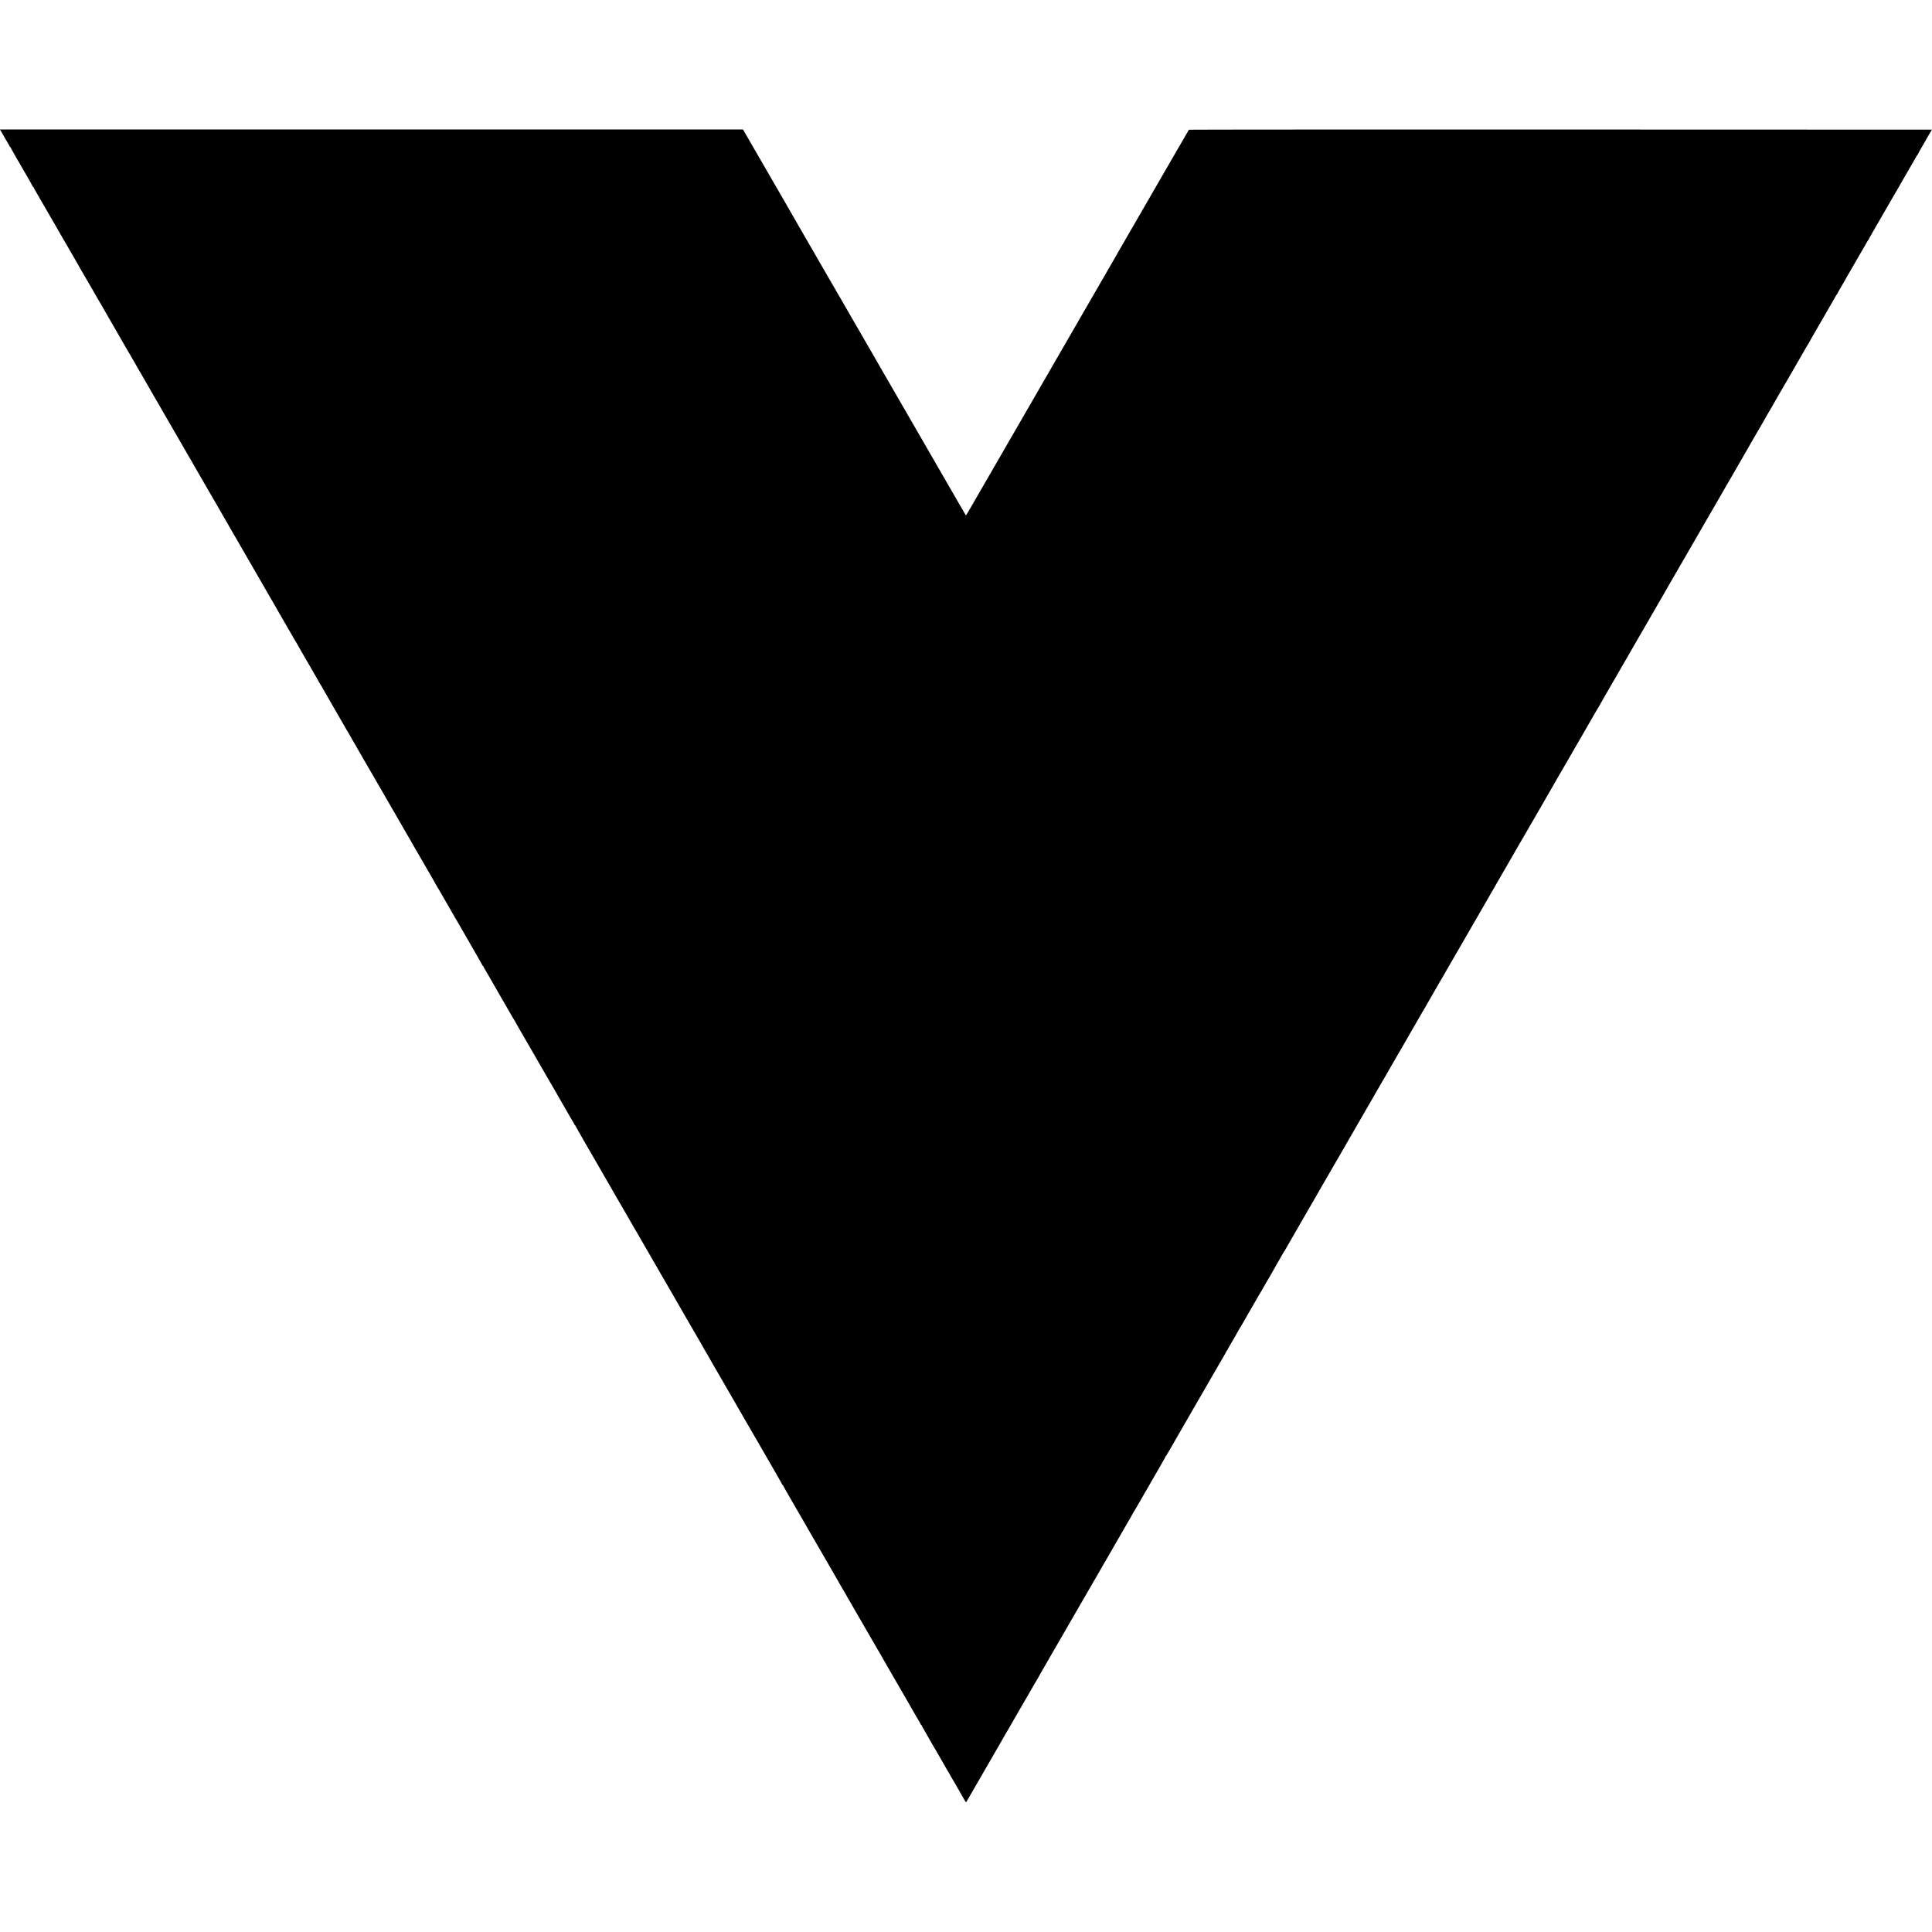
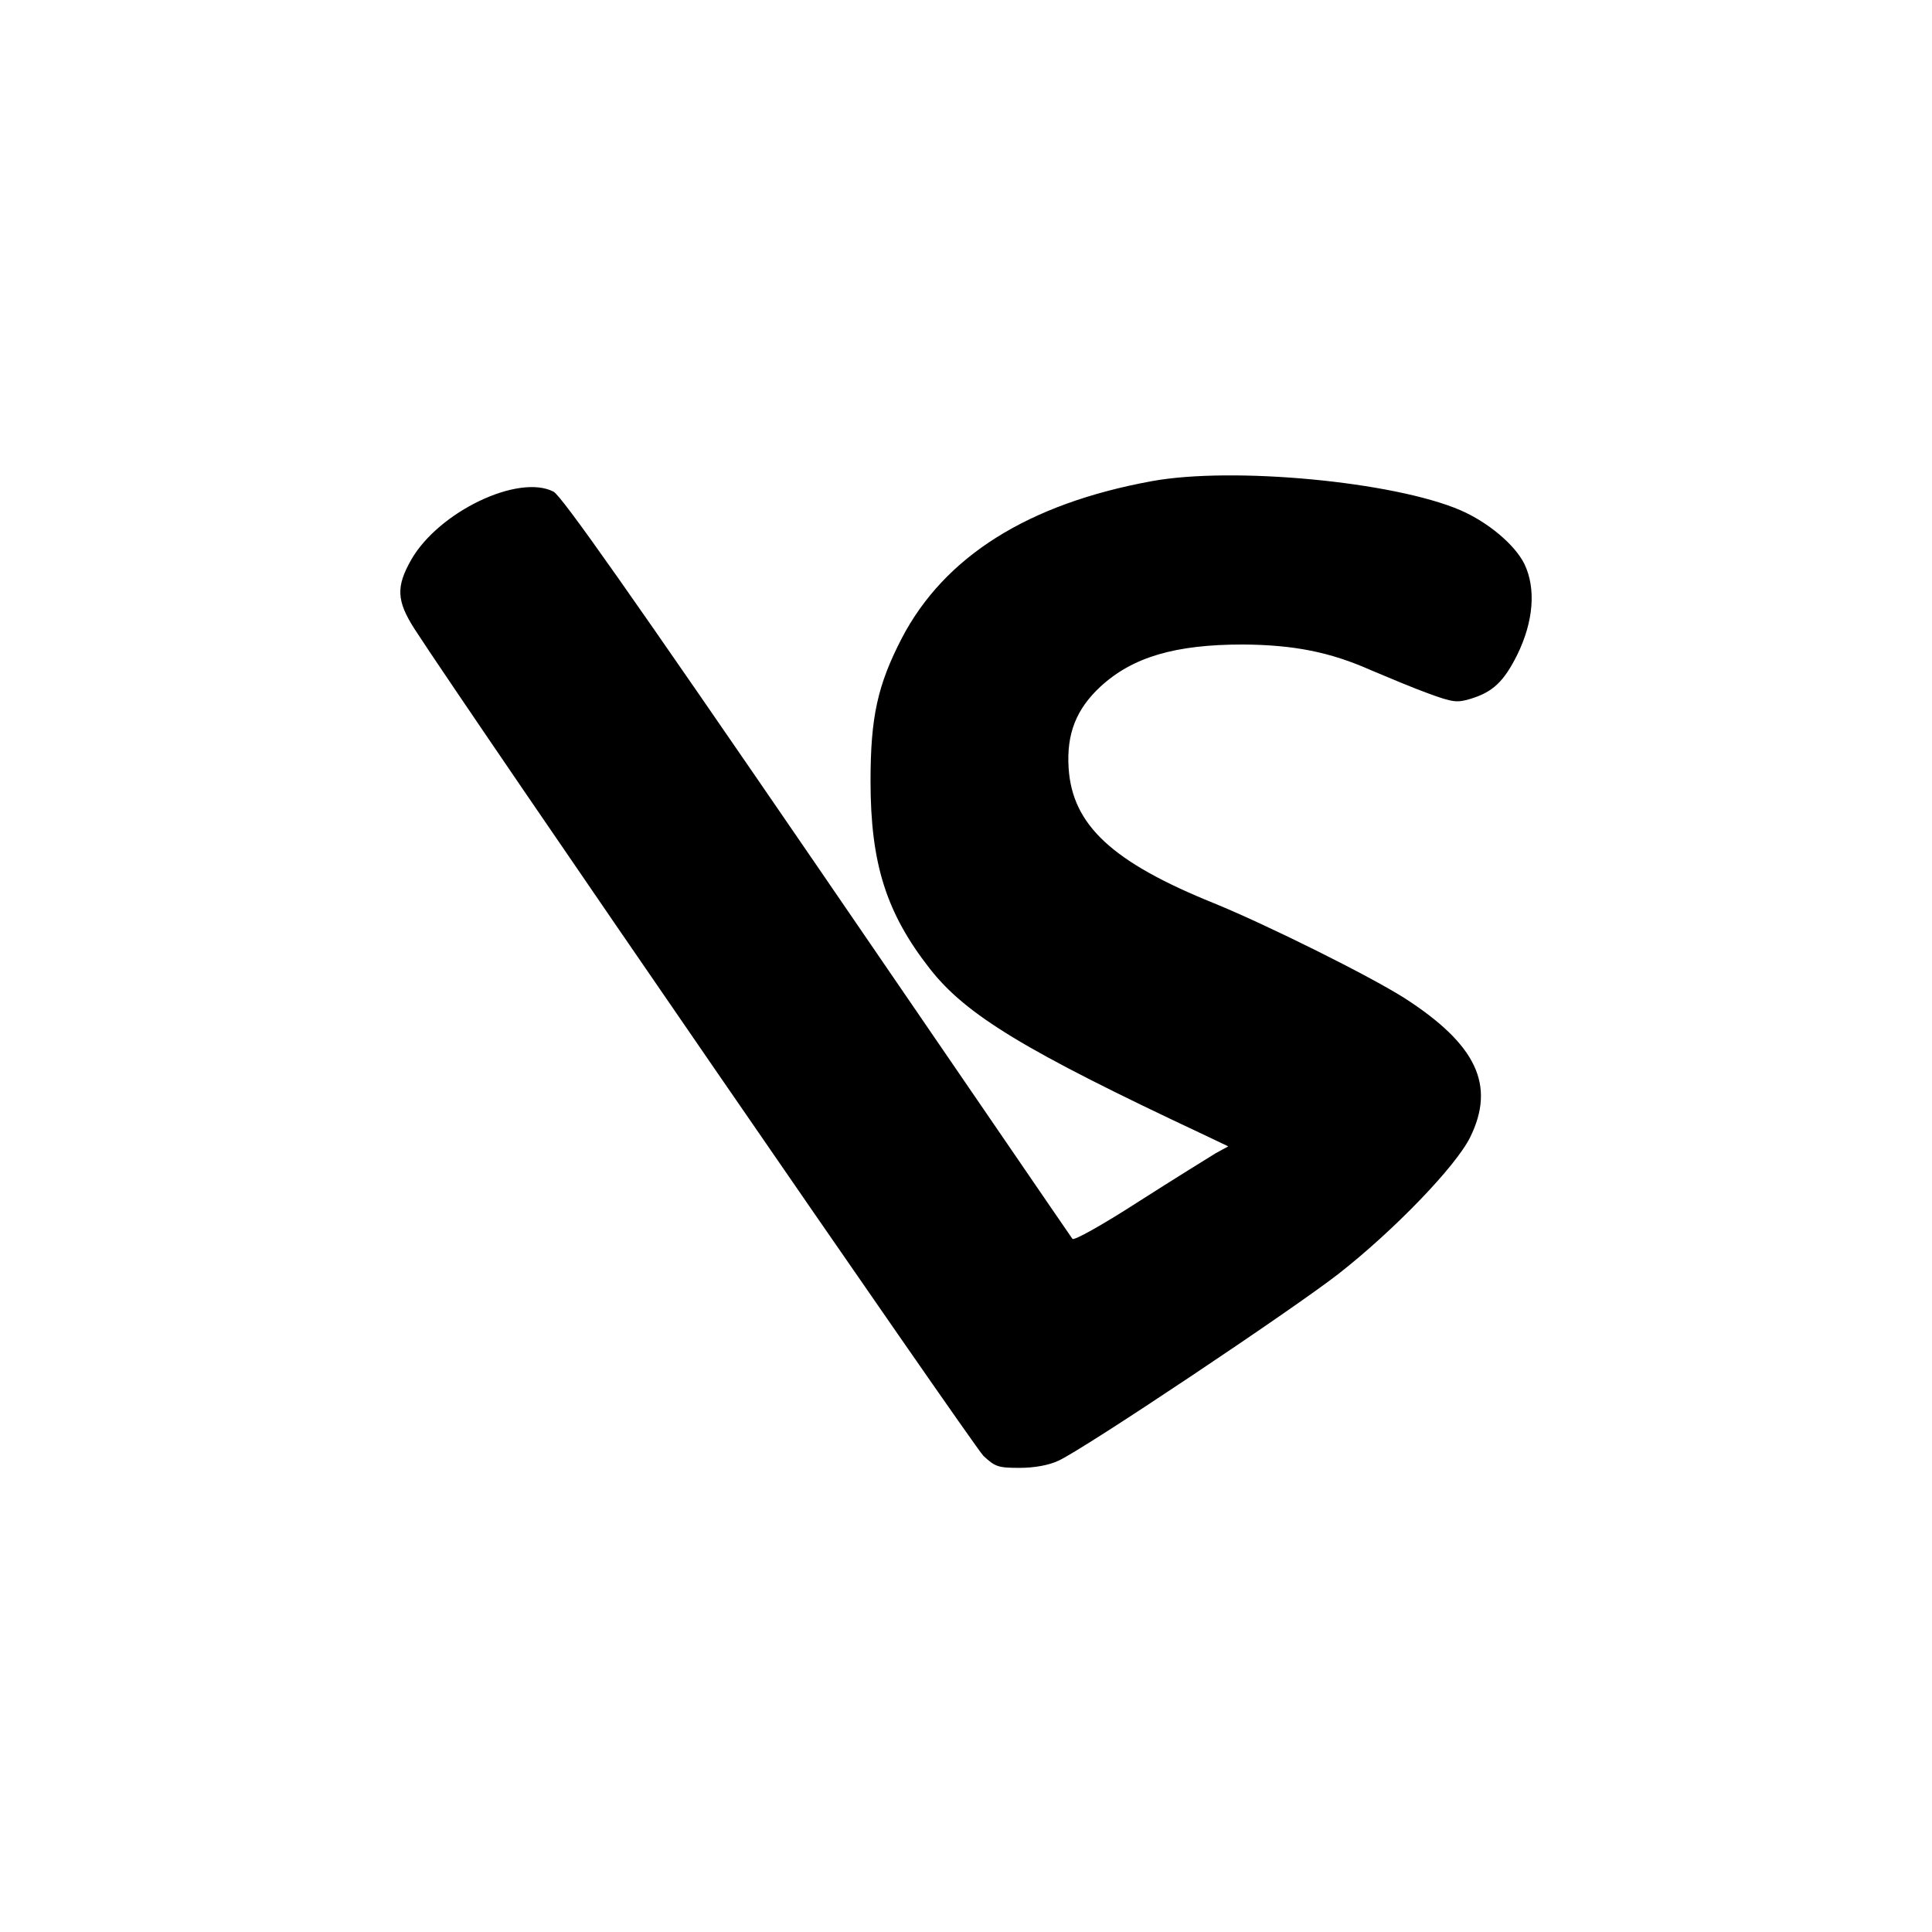
- <svg xmlns="http://www.w3.org/2000/svg" version="1.0" width="16pt" height="16pt" viewBox="0 0 16 16" preserveAspectRatio="xMidYMid meet">
-   <g transform="translate(0,16) scale(0.00032,-0.00032)" fill="#000000" stroke="none">
-     <path d="M18 46618 c45 -75 122 -207 122 -211 0 -2 25 -45 55 -95 30 -50 55 -96 55 -102 0 -5 5 -10 10 -10 6 0 10 -4 10 -9 0 -5 73 -135 161 -288 89 -153 173 -298 187 -323 14 -25 32 -57 41 -72 88 -149 187 -324 189 -335 2 -7 8 -13 13 -13 5 0 9 -4 9 -10 0 -5 46 -89 103 -187 175 -302 490 -846 507 -876 8 -16 20 -36 25 -45 28 -46 290 -498 339 -585 13 -23 74 -129 136 -236 61 -107 123 -215 137 -240 14 -25 29 -50 33 -56 5 -5 23 -37 40 -70 18 -33 38 -67 44 -75 11 -16 21 -33 63 -109 14 -25 29 -50 33 -56 4 -5 21 -35 38 -65 55 -100 261 -455 269 -465 4 -5 14 -21 20 -35 15 -29 41 -75 103 -180 24 -41 52 -88 60 -105 9 -16 57 -100 107 -185 112 -193 362 -626 380 -660 8 -14 23 -38 33 -55 11 -16 23 -37 27 -45 4 -8 26 -46 48 -85 23 -38 53 -90 67 -115 46 -81 64 -113 178 -310 62 -107 121 -210 132 -227 37 -67 56 -99 85 -148 16 -27 32 -57 36 -65 4 -8 15 -27 25 -42 9 -15 53 -89 96 -165 44 -76 177 -307 296 -513 120 -206 268 -463 330 -570 131 -227 117 -203 200 -348 36 -62 73 -125 82 -140 10 -15 21 -34 25 -42 4 -8 20 -37 36 -65 17 -27 38 -65 48 -82 49 -85 64 -111 87 -153 13 -25 28 -49 32 -55 4 -5 78 -134 165 -285 87 -151 166 -288 176 -305 10 -16 26 -43 35 -59 9 -17 125 -217 257 -445 132 -229 253 -441 270 -471 17 -30 45 -79 64 -108 18 -29 33 -54 33 -57 0 -2 20 -37 44 -77 24 -40 123 -212 221 -383 97 -170 190 -330 205 -355 16 -25 39 -65 53 -90 13 -25 81 -144 152 -265 70 -121 137 -238 150 -260 12 -22 37 -65 55 -95 18 -30 43 -73 55 -95 12 -22 48 -85 80 -140 77 -132 163 -280 190 -330 13 -22 71 -123 130 -225 59 -102 116 -199 126 -217 10 -17 29 -50 43 -72 15 -22 26 -43 26 -45 0 -2 27 -50 60 -106 33 -56 60 -103 60 -105 0 -2 55 -98 90 -155 8 -14 182 -316 239 -414 13 -22 45 -79 72 -124 27 -46 49 -86 49 -89 0 -2 14 -24 30 -48 16 -24 30 -46 30 -49 0 -5 74 -135 100 -176 5 -8 24 -42 43 -75 50 -88 58 -101 262 -455 104 -179 199 -345 213 -370 14 -25 28 -49 32 -55 4 -5 17 -26 28 -45 10 -19 62 -109 114 -200 114 -197 133 -230 170 -295 16 -27 33 -57 38 -65 17 -28 96 -165 103 -180 4 -8 16 -28 26 -45 10 -16 77 -131 148 -255 72 -124 181 -313 243 -420 62 -107 121 -209 131 -227 35 -62 323 -560 392 -678 38 -66 83 -145 100 -175 16 -30 33 -59 37 -65 4 -5 17 -27 29 -47 34 -61 56 -100 90 -156 17 -29 31 -55 31 -57 0 -2 17 -32 39 -67 21 -35 134 -229 251 -433 117 -203 235 -407 261 -451 27 -45 49 -85 49 -88 0 -4 8 -19 19 -34 15 -21 200 -341 309 -533 10 -19 33 -58 51 -87 17 -29 31 -54 31 -56 0 -2 25 -44 55 -94 30 -50 55 -95 55 -98 0 -4 6 -15 14 -23 7 -9 27 -41 43 -71 17 -30 170 -297 342 -594 171 -296 311 -542 311 -547 0 -5 5 -9 10 -9 6 0 10 -4 10 -10 0 -5 22 -47 49 -92 27 -46 58 -99 68 -118 24 -43 81 -140 93 -160 5 -8 66 -114 135 -235 69 -121 130 -227 135 -235 12 -21 259 -447 283 -490 10 -19 28 -47 38 -62 11 -14 19 -29 19 -32 0 -3 37 -69 83 -148 99 -170 305 -526 337 -583 13 -22 31 -53 41 -70 11 -16 22 -37 26 -45 7 -14 82 -146 103 -180 14 -24 181 -311 205 -355 13 -22 46 -80 75 -130 29 -49 64 -110 78 -135 14 -25 51 -88 82 -140 31 -52 59 -102 63 -110 4 -8 18 -33 31 -55 205 -353 284 -489 309 -535 17 -30 45 -78 62 -106 18 -28 36 -60 39 -72 4 -12 12 -22 17 -22 5 0 9 -4 9 -10 0 -5 109 -197 241 -427 133 -230 250 -431 259 -448 51 -90 222 -385 280 -485 37 -63 78 -135 92 -160 14 -25 67 -117 118 -205 51 -88 101 -175 111 -193 34 -58 55 -95 149 -257 51 -88 101 -173 110 -190 9 -16 76 -131 147 -255 72 -124 140 -241 151 -260 61 -108 281 -489 355 -615 38 -66 77 -133 87 -150 35 -63 91 -161 100 -175 14 -23 99 -169 128 -220 54 -97 135 -235 142 -245 4 -5 20 -32 35 -60 26 -48 238 -416 276 -480 10 -16 26 -46 37 -65 30 -53 382 -661 403 -695 10 -16 22 -37 26 -45 4 -8 26 -48 50 -88 24 -41 43 -75 43 -77 0 -2 22 -40 50 -85 27 -45 50 -84 50 -86 0 -3 38 -69 83 -147 84 -142 302 -520 340 -587 10 -19 34 -60 52 -90 18 -30 44 -75 57 -100 14 -25 45 -79 70 -120 25 -41 56 -96 70 -121 14 -25 77 -133 138 -240 62 -107 122 -210 132 -229 25 -43 310 -535 337 -581 11 -19 26 -45 34 -59 17 -32 238 -414 266 -460 11 -19 24 -41 28 -49 3 -7 75 -133 160 -278 84 -146 153 -269 153 -274 0 -5 5 -9 10 -9 6 0 10 -4 10 -10 0 -5 82 -150 181 -322 182 -314 201 -346 240 -415 12 -21 80 -139 152 -263 71 -124 141 -245 155 -270 14 -25 28 -49 32 -55 6 -8 145 -248 220 -380 37 -66 209 -362 229 -395 11 -19 24 -42 28 -49 4 -8 67 -118 140 -243 73 -125 133 -230 133 -233 0 -2 15 -28 33 -57 19 -29 47 -78 64 -108 17 -30 53 -93 79 -139 53 -90 82 -141 157 -272 82 -142 115 -199 381 -659 142 -245 268 -463 281 -485 12 -22 71 -125 132 -230 60 -104 172 -298 248 -430 76 -132 146 -253 156 -270 11 -16 22 -36 26 -44 3 -8 30 -54 60 -103 29 -49 53 -91 53 -93 0 -3 18 -34 40 -70 22 -36 40 -67 40 -69 0 -2 37 -66 81 -142 45 -77 98 -168 119 -204 20 -36 47 -81 58 -100 12 -19 27 -47 33 -62 6 -16 15 -28 20 -28 5 0 9 -4 9 -9 0 -6 63 -118 140 -251 77 -133 140 -243 140 -245 0 -2 18 -33 41 -70 22 -37 49 -83 60 -101 10 -19 29 -51 40 -71 25 -45 109 -189 126 -218 7 -11 17 -29 22 -40 6 -11 22 -38 35 -60 14 -22 37 -62 52 -90 14 -27 35 -62 45 -77 11 -14 19 -29 19 -32 0 -3 18 -35 40 -71 22 -36 40 -67 40 -69 0 -2 19 -35 42 -72 23 -38 55 -94 72 -124 26 -47 139 -244 171 -298 6 -9 21 -36 34 -60 28 -48 37 -51 51 -19 6 12 19 36 29 52 10 17 27 46 38 65 11 19 104 181 208 360 103 179 199 345 213 370 14 25 42 74 64 109 21 34 38 65 38 67 0 2 18 33 40 69 22 36 40 67 40 69 0 3 177 310 199 346 16 26 136 234 140 244 2 5 25 44 52 88 27 44 49 81 49 84 0 2 18 34 40 70 22 36 40 67 40 69 0 2 20 36 43 77 35 58 169 289 297 513 9 17 50 86 90 155 40 69 86 150 103 180 16 30 35 62 41 70 6 8 16 24 22 35 35 64 72 129 167 293 59 100 116 199 127 220 11 20 30 53 41 72 43 72 1070 1850 1121 1940 14 25 65 113 113 195 48 83 96 166 107 185 10 19 28 50 38 68 11 18 73 124 137 235 64 111 175 303 246 427 71 124 173 299 225 390 52 91 116 202 143 248 27 45 49 85 49 89 0 4 6 14 14 22 7 9 28 43 46 76 26 47 251 436 378 655 11 19 29 51 40 70 11 19 101 176 201 348 99 172 181 317 181 323 0 5 5 9 10 9 6 0 10 5 10 11 0 6 8 23 18 37 11 15 32 52 49 82 16 30 130 228 253 440 122 212 234 405 248 430 13 25 39 70 57 100 39 65 69 117 130 225 25 44 50 87 55 95 12 19 78 134 220 380 61 107 129 224 150 260 161 277 222 382 246 425 15 28 47 83 71 123 24 41 43 78 43 83 0 5 4 9 8 9 4 0 13 12 19 28 7 15 23 45 36 67 66 110 277 478 277 483 0 3 6 13 14 21 7 9 27 41 43 71 17 30 45 80 63 110 34 57 375 649 394 685 6 11 16 27 22 35 6 8 26 42 44 75 18 33 41 74 51 90 10 17 24 41 32 55 54 97 72 128 88 152 11 14 19 28 19 30 0 3 79 141 175 308 96 167 175 305 175 308 0 3 6 13 14 21 7 9 26 39 41 66 33 60 276 483 338 587 24 40 46 80 50 88 4 8 13 24 20 35 14 23 95 163 125 215 11 19 52 91 92 160 40 69 80 139 90 155 9 17 103 179 207 360 105 182 200 346 211 365 103 181 463 802 489 845 7 11 15 27 19 35 4 8 29 51 55 95 64 110 828 1433 848 1470 9 17 24 41 33 55 9 14 29 48 45 77 15 28 52 93 82 145 30 51 62 107 71 123 17 30 231 398 400 690 51 88 103 179 115 202 12 23 26 48 32 55 6 7 24 38 40 68 17 30 61 107 98 170 37 63 84 144 103 180 19 36 41 72 48 81 8 8 14 18 14 21 0 4 27 51 59 106 32 55 72 124 89 154 16 29 71 125 122 213 51 88 104 180 118 205 13 25 28 50 32 55 4 6 17 26 28 45 11 19 45 80 77 135 31 55 66 116 77 135 11 19 88 152 171 295 401 694 620 1072 650 1125 11 19 87 152 170 295 83 143 158 273 166 288 9 16 21 36 26 45 6 9 31 52 55 96 25 43 54 94 66 115 11 20 95 164 186 321 91 157 173 299 182 315 9 17 26 46 37 65 12 19 66 114 121 210 56 96 108 186 117 200 8 14 24 40 34 59 24 45 383 664 412 713 5 9 17 29 26 45 15 28 120 210 241 419 36 61 68 117 72 125 4 8 12 23 19 34 35 57 245 420 262 453 11 20 35 61 53 90 17 29 32 54 32 56 0 3 28 51 62 108 33 57 70 119 80 138 10 19 23 42 28 50 5 8 32 53 59 100 27 47 149 258 271 470 122 212 234 405 248 430 30 53 62 108 80 135 6 11 15 27 19 35 4 8 85 150 181 315 96 165 187 323 202 350 31 56 116 202 130 225 5 8 25 42 43 75 19 33 92 159 162 280 149 257 157 271 202 350 19 33 38 67 43 75 9 14 228 392 275 475 12 22 55 96 95 165 40 69 80 139 90 155 24 42 202 350 221 383 9 15 27 47 41 72 14 25 75 131 136 236 61 106 121 210 134 232 99 172 271 470 279 482 5 8 23 40 40 70 18 30 81 141 142 245 60 105 121 210 135 235 14 25 71 124 127 220 56 96 143 247 194 335 51 88 96 167 102 175 14 24 180 311 204 355 23 43 340 590 356 615 5 8 50 87 101 175 171 301 517 898 582 1008 25 43 46 81 46 83 0 2 12 23 27 47 14 23 40 67 56 97 16 30 35 62 42 70 7 8 15 22 18 30 4 8 20 38 37 65 16 28 33 57 37 65 6 12 111 196 143 250 5 8 55 95 112 193 57 98 113 195 126 215 12 20 27 46 32 57 6 11 14 27 20 35 5 8 76 130 156 270 80 140 165 287 187 325 23 39 52 90 66 115 13 25 30 52 37 61 8 8 14 18 14 21 0 4 41 77 92 165 50 87 175 302 276 478 101 176 208 360 236 408 28 49 67 117 86 152 19 35 41 70 48 77 6 6 12 15 12 19 0 7 124 224 167 291 12 21 23 40 23 42 0 2 21 40 46 83 26 43 55 92 64 109 54 95 327 568 354 614 19 30 45 75 59 100 71 128 82 145 89 148 4 2 8 8 8 13 0 5 42 82 94 172 311 538 496 858 518 897 14 25 40 70 58 100 18 30 42 71 53 90 10 19 79 139 152 265 73 127 142 246 153 265 10 19 43 76 72 125 29 50 63 108 75 130 65 116 80 140 87 143 4 2 8 8 8 12 0 8 114 212 140 250 6 8 14 24 20 35 5 11 54 97 108 190 l100 170 -9611 3 c-5286 1 -9614 -1 -9618 -5 -5 -6 -419 -719 -619 -1068 -89 -155 -267 -463 -323 -560 -38 -66 -81 -140 -95 -165 -31 -56 -263 -457 -526 -910 -110 -190 -224 -388 -254 -440 -29 -52 -61 -109 -71 -125 -23 -39 -243 -420 -268 -465 -11 -19 -204 -352 -428 -740 -224 -388 -477 -826 -563 -975 -85 -148 -185 -322 -222 -385 -37 -63 -120 -207 -185 -320 -65 -113 -177 -306 -248 -430 -72 -124 -172 -297 -222 -385 -51 -88 -142 -245 -202 -350 -131 -226 -247 -427 -408 -705 -65 -113 -249 -432 -410 -710 -160 -278 -388 -673 -506 -877 -118 -205 -216 -373 -219 -373 -3 0 -52 82 -109 183 -58 100 -144 250 -192 332 -95 164 -402 696 -647 1120 -85 149 -228 396 -317 550 -212 365 -982 1700 -1008 1745 -10 19 -43 76 -72 125 -29 50 -64 110 -77 135 -14 25 -63 110 -110 190 -47 80 -96 165 -110 190 -14 25 -99 171 -188 325 -89 154 -174 300 -188 325 -13 25 -64 113 -112 195 -48 83 -140 242 -205 355 -65 113 -183 317 -263 454 -79 137 -152 264 -163 282 -50 89 -335 583 -354 614 -12 19 -34 58 -50 85 -15 28 -129 226 -253 440 -124 215 -235 408 -247 430 -12 22 -69 121 -127 220 -58 99 -226 389 -373 645 -148 256 -324 561 -392 678 -67 117 -134 232 -147 255 -13 23 -33 59 -46 80 l-22 37 -9615 0 -9615 0 20 -32z" />
-   </g>
+ <svg xmlns="http://www.w3.org/2000/svg" version="1" width="682.667" height="682.667" viewBox="0 0 512 512">
+   <path d="M305.3 127.5c-32.9 6-55 20-66.3 41.6-6.4 12.4-8.3 20.8-8.3 37.9 0 21.9 4.2 35 15.7 49.7 9.6 12.3 25.3 21.8 72.6 44l6.5 3.1-3.3 1.8c-1.8 1.1-11 6.8-20.4 12.8-9.6 6.2-17.3 10.5-17.6 9.9-.4-.5-30.8-45-67.6-98.7-49.7-72.5-67.7-98.1-69.9-99.3-9.3-4.8-30.4 5.3-37.7 18-4.1 7.2-3.9 10.9.8 18.3 14.4 22.3 148.1 216.5 150.8 219.2 3.1 2.9 3.9 3.2 9.6 3.2 3.9 0 7.8-.7 10.3-1.9 6.5-2.9 62-40 74.2-49.5 14.7-11.5 31.1-28.5 34.9-36.2 6.8-13.8 1.7-24.6-17.4-36.9-9.3-5.9-36-19.2-50.4-25.1-27-10.9-37.6-20.7-38.6-35.8-.6-9.1 2-15.7 8.5-21.7 8.5-7.8 19.8-11.1 37.7-11.1 13.5.1 23.1 2 33.9 6.8 4.5 1.9 11.4 4.8 15.3 6.2 6.3 2.3 7.5 2.5 11.1 1.4 5.9-1.8 8.8-4.5 12.4-11.7 4.3-8.8 5-17.5 1.9-24-2.5-5.1-9.6-11.1-17-14.3-17.7-7.6-60.3-11.6-81.7-7.7z" />
</svg>
